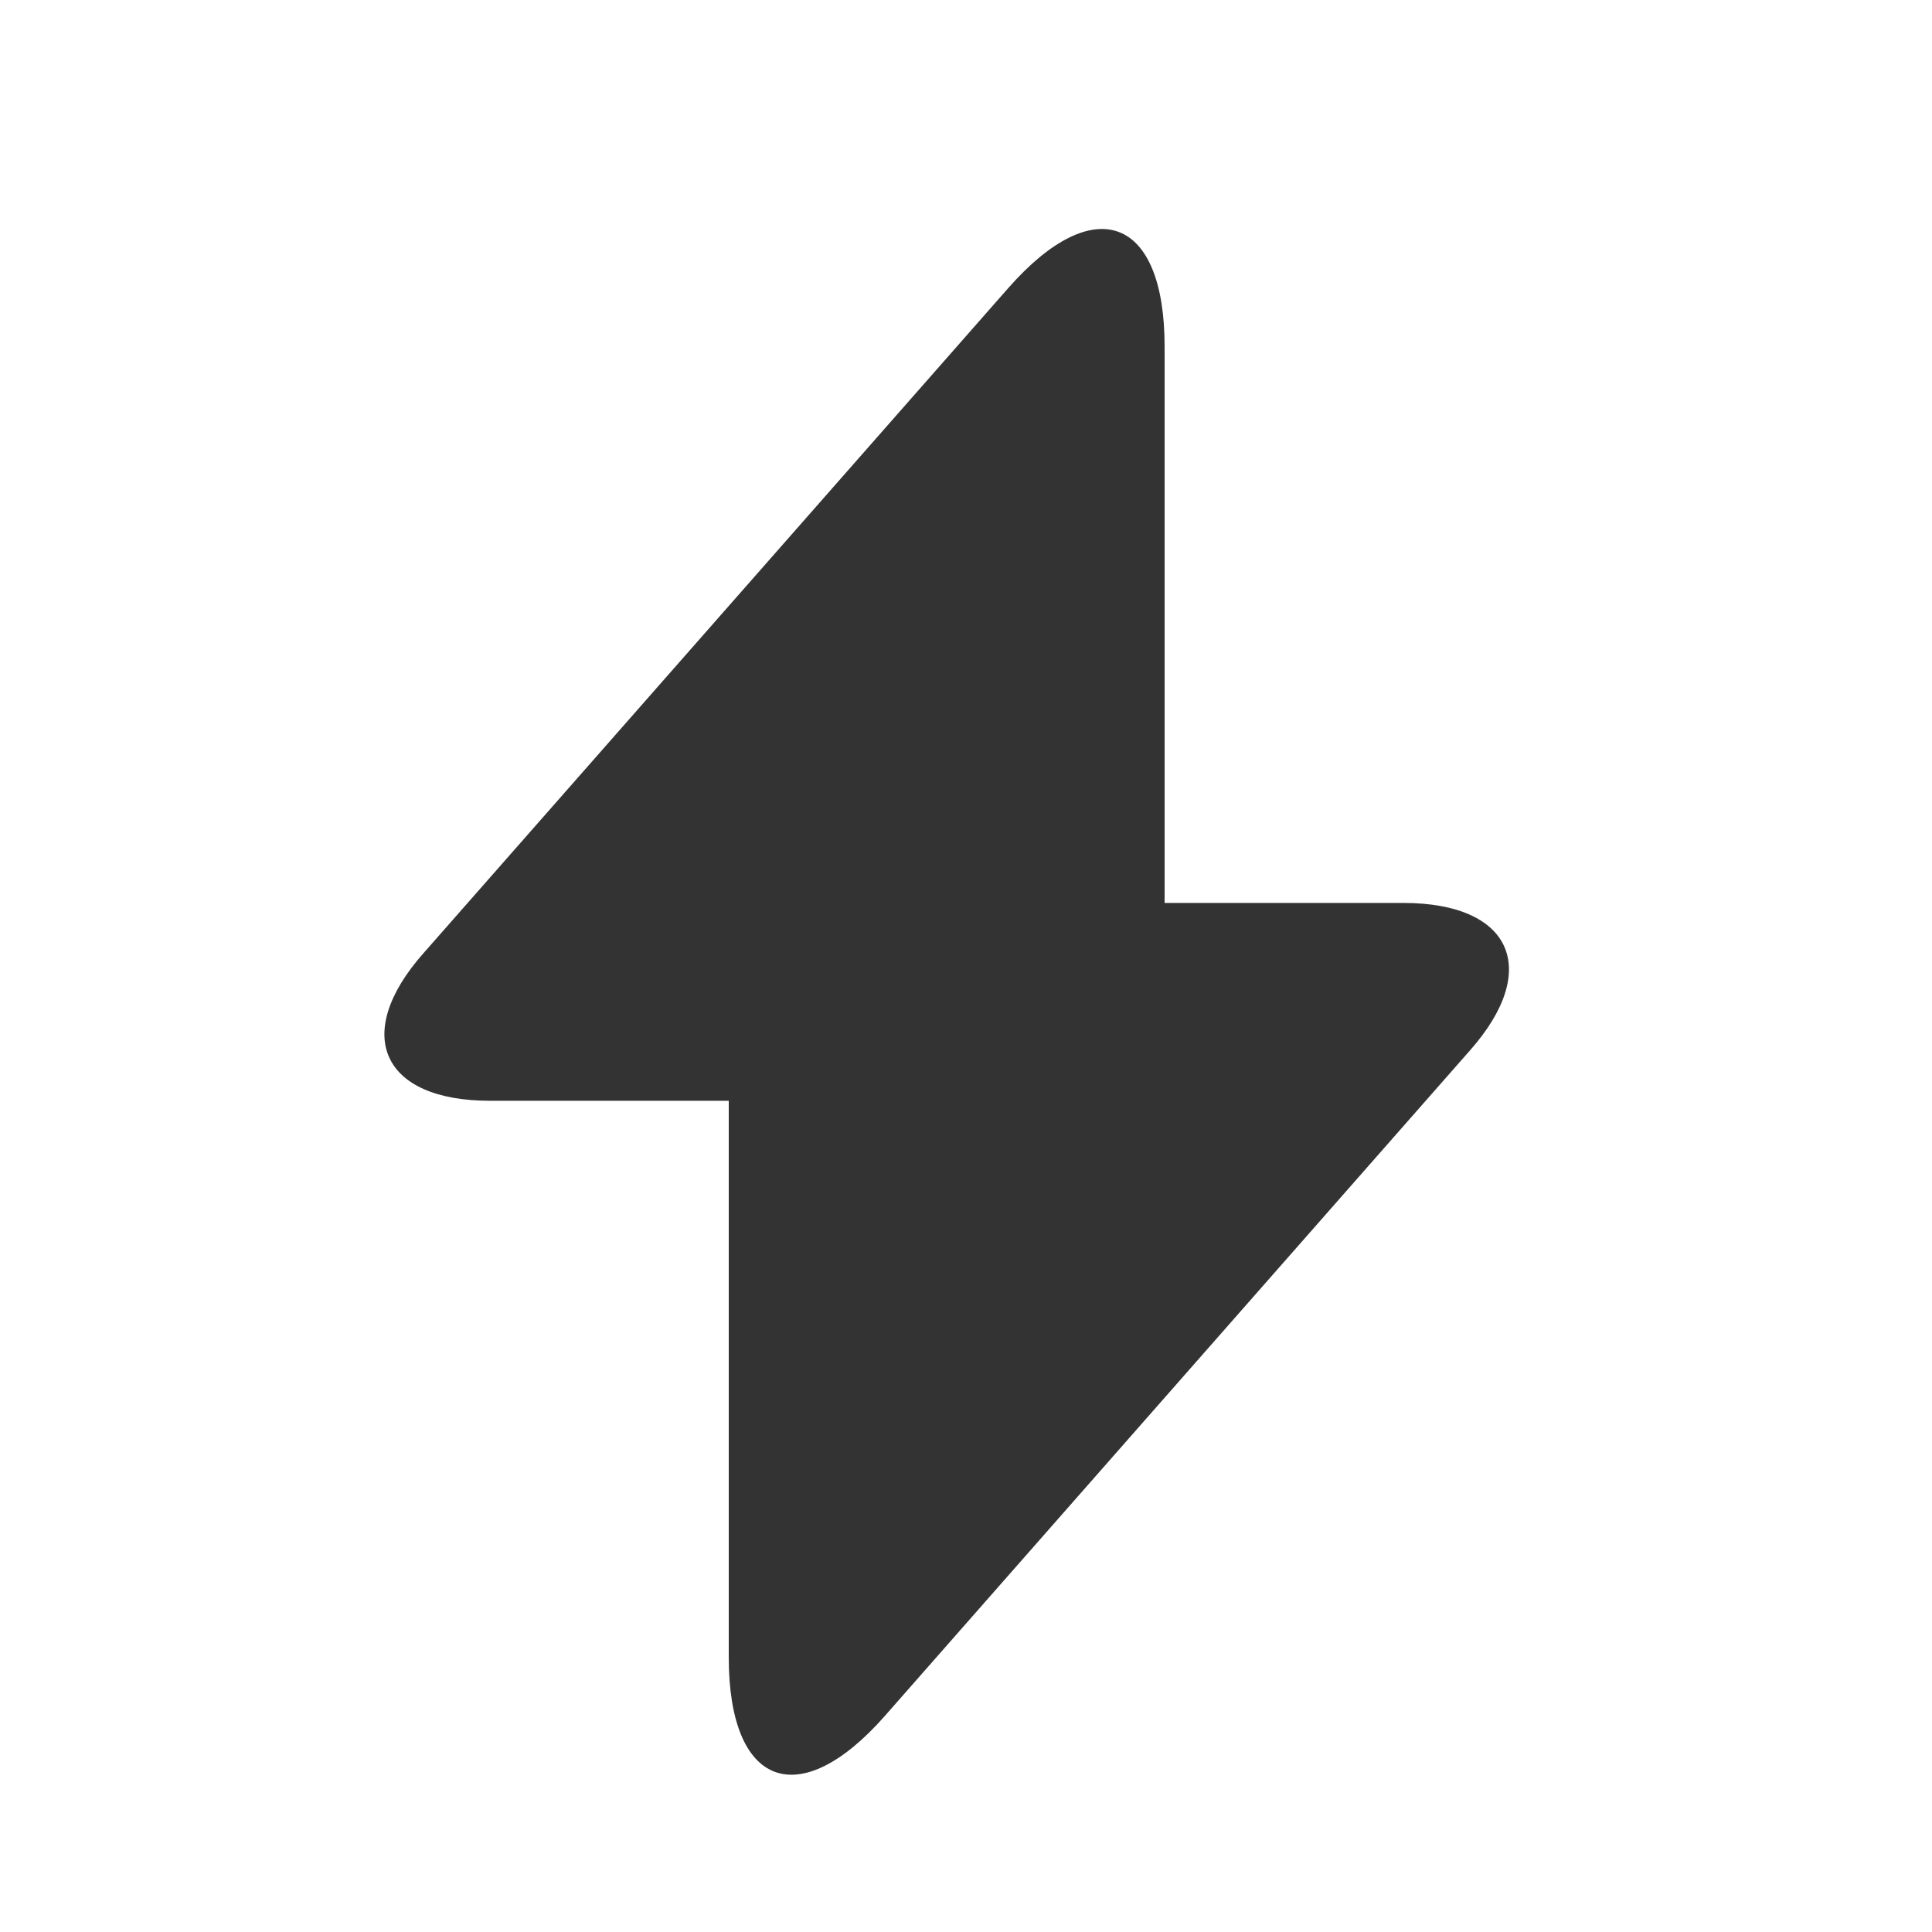
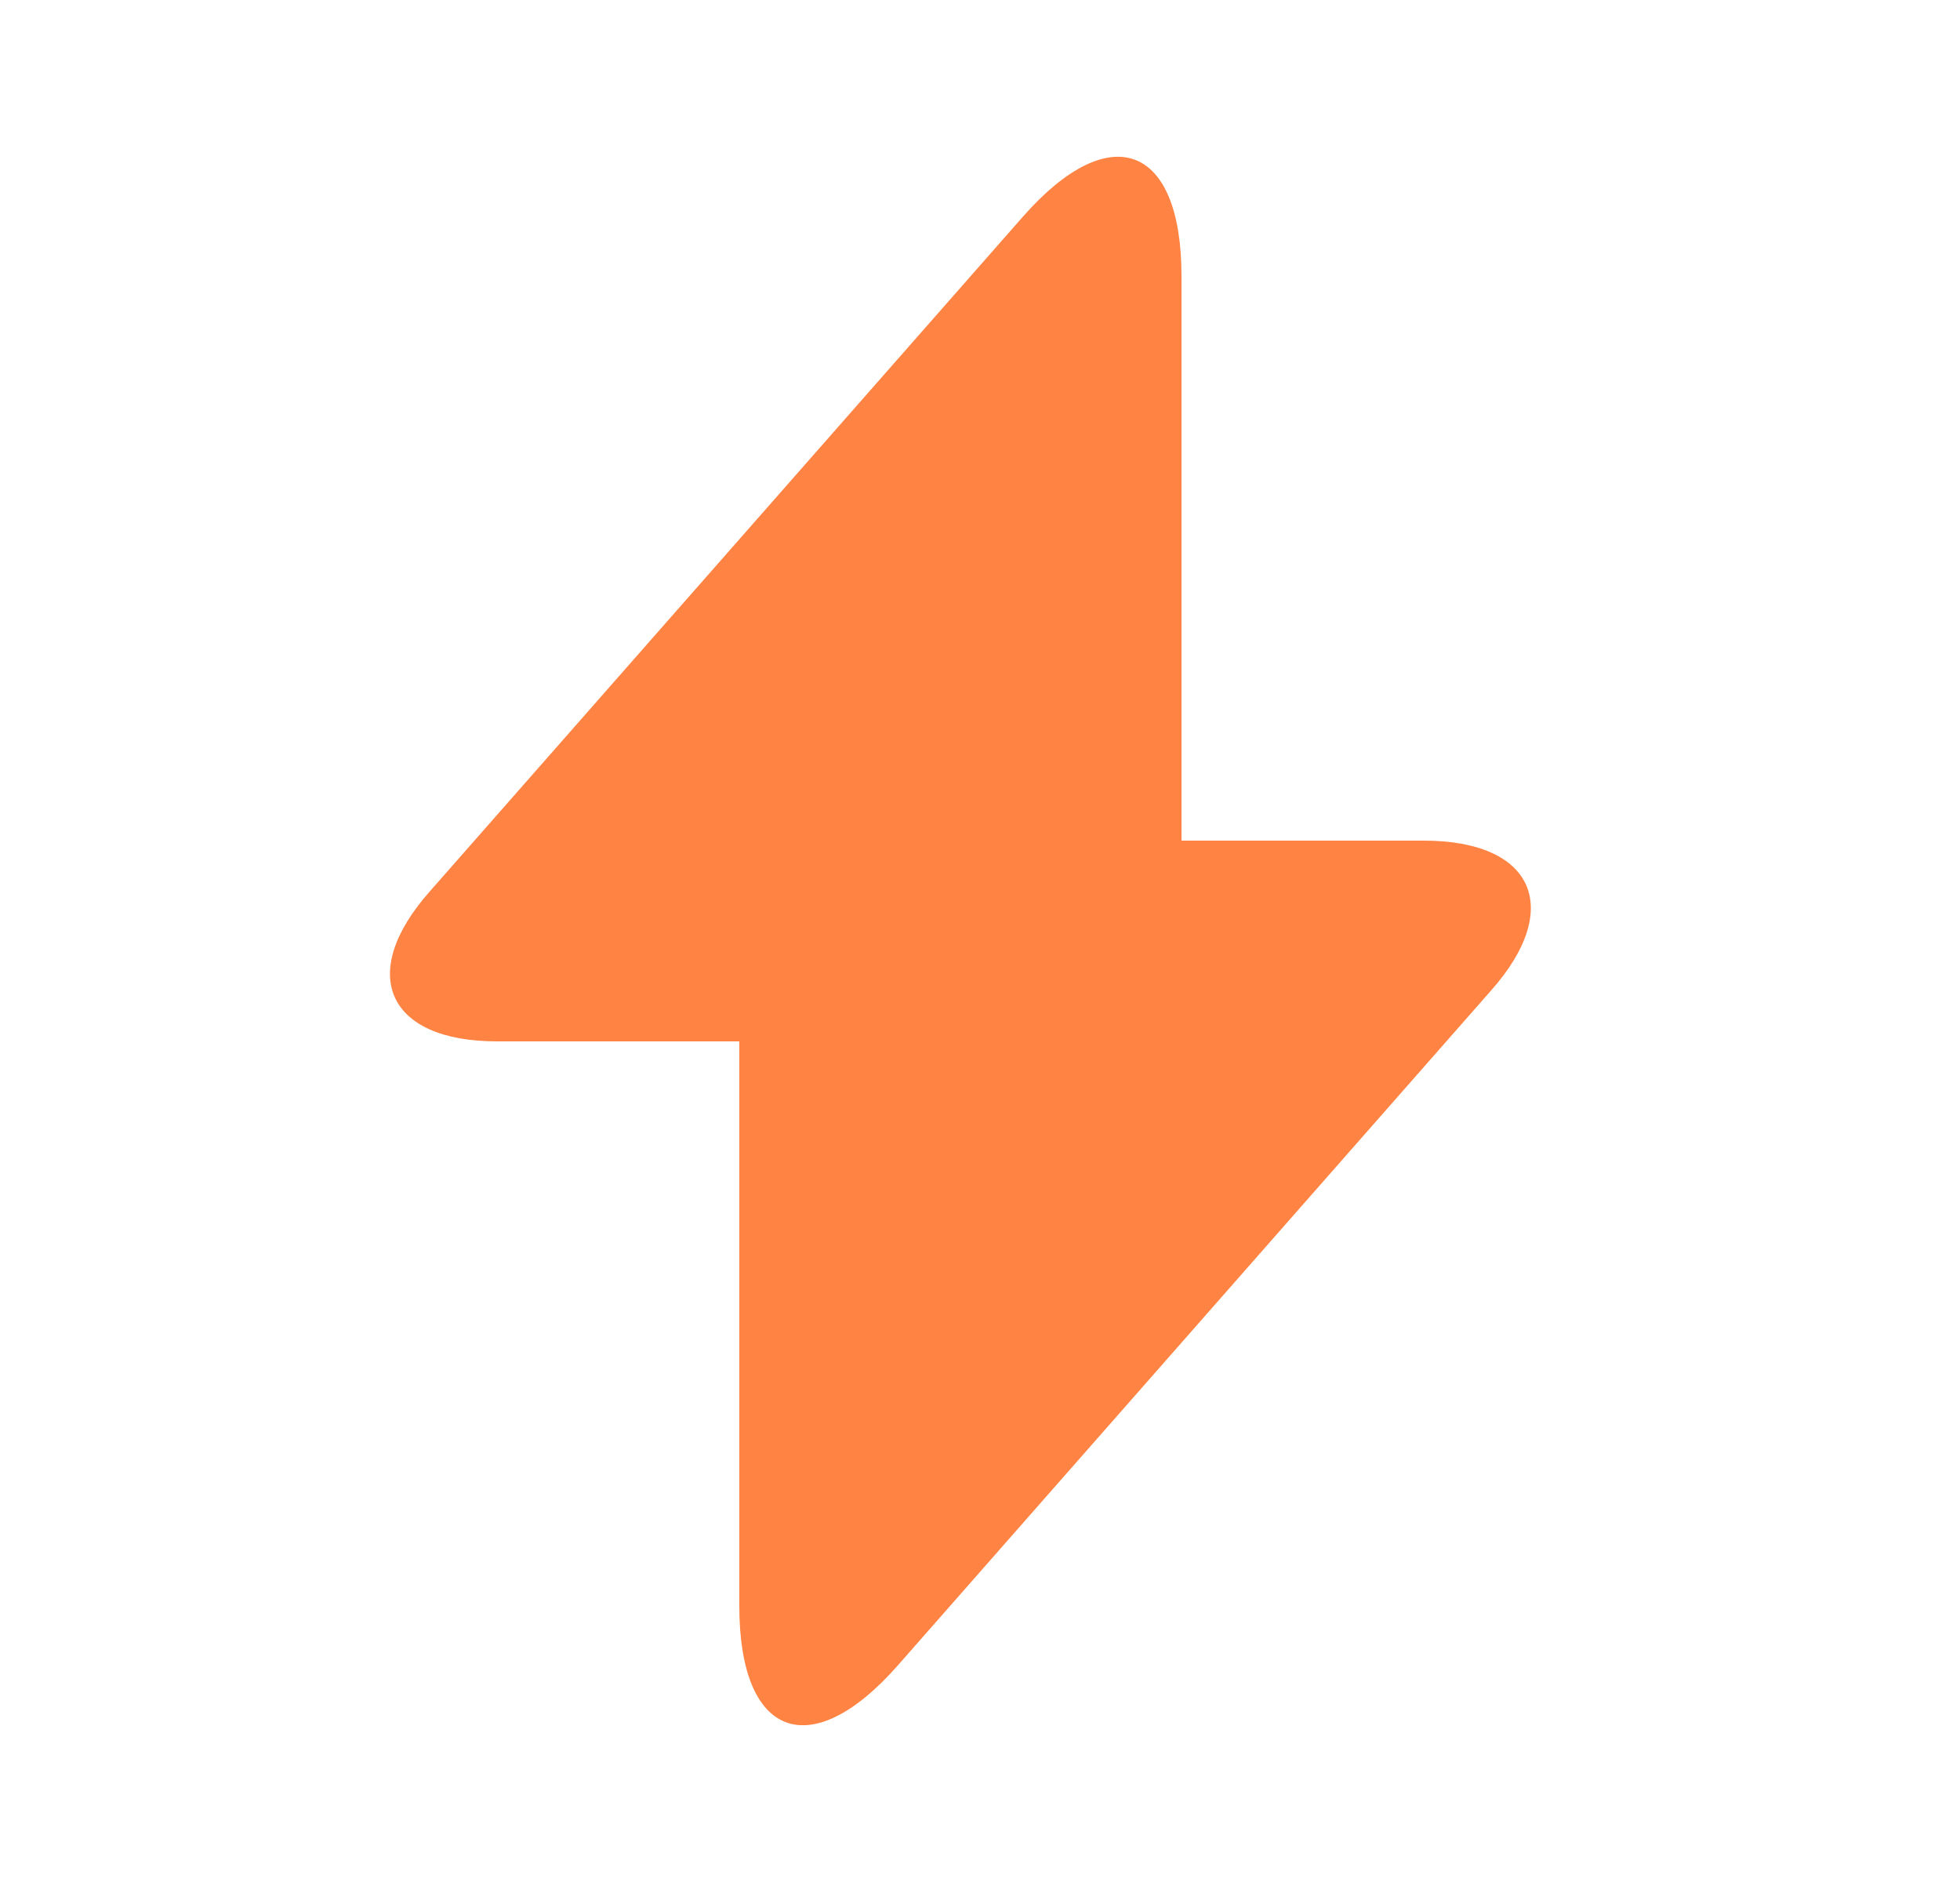
- <svg xmlns="http://www.w3.org/2000/svg" width="25" height="25" viewBox="0 0 25 25" fill="none">
-   <path d="M18.16 11.684H15.07V4.484C15.07 2.804 14.16 2.464 13.05 3.724L12.25 4.634L5.48 12.334C4.55 13.384 4.94 14.244 6.34 14.244H9.43V21.444C9.43 23.124 10.34 23.464 11.45 22.204L12.25 21.294L19.02 13.594C19.95 12.544 19.56 11.684 18.16 11.684Z" fill="#333333" />
+ <svg xmlns="http://www.w3.org/2000/svg" width="25" height="24" viewBox="0 0 25 24" fill="none">
+   <path d="M18.16 10.72H15.07V3.52C15.07 1.84 14.16 1.5 13.05 2.76L12.25 3.67L5.48 11.37C4.55 12.42 4.94 13.28 6.34 13.28H9.43V20.48C9.43 22.16 10.34 22.5 11.45 21.24L12.25 20.33L19.02 12.63C19.95 11.58 19.56 10.72 18.16 10.72Z" fill="#FF8343" />
</svg>
